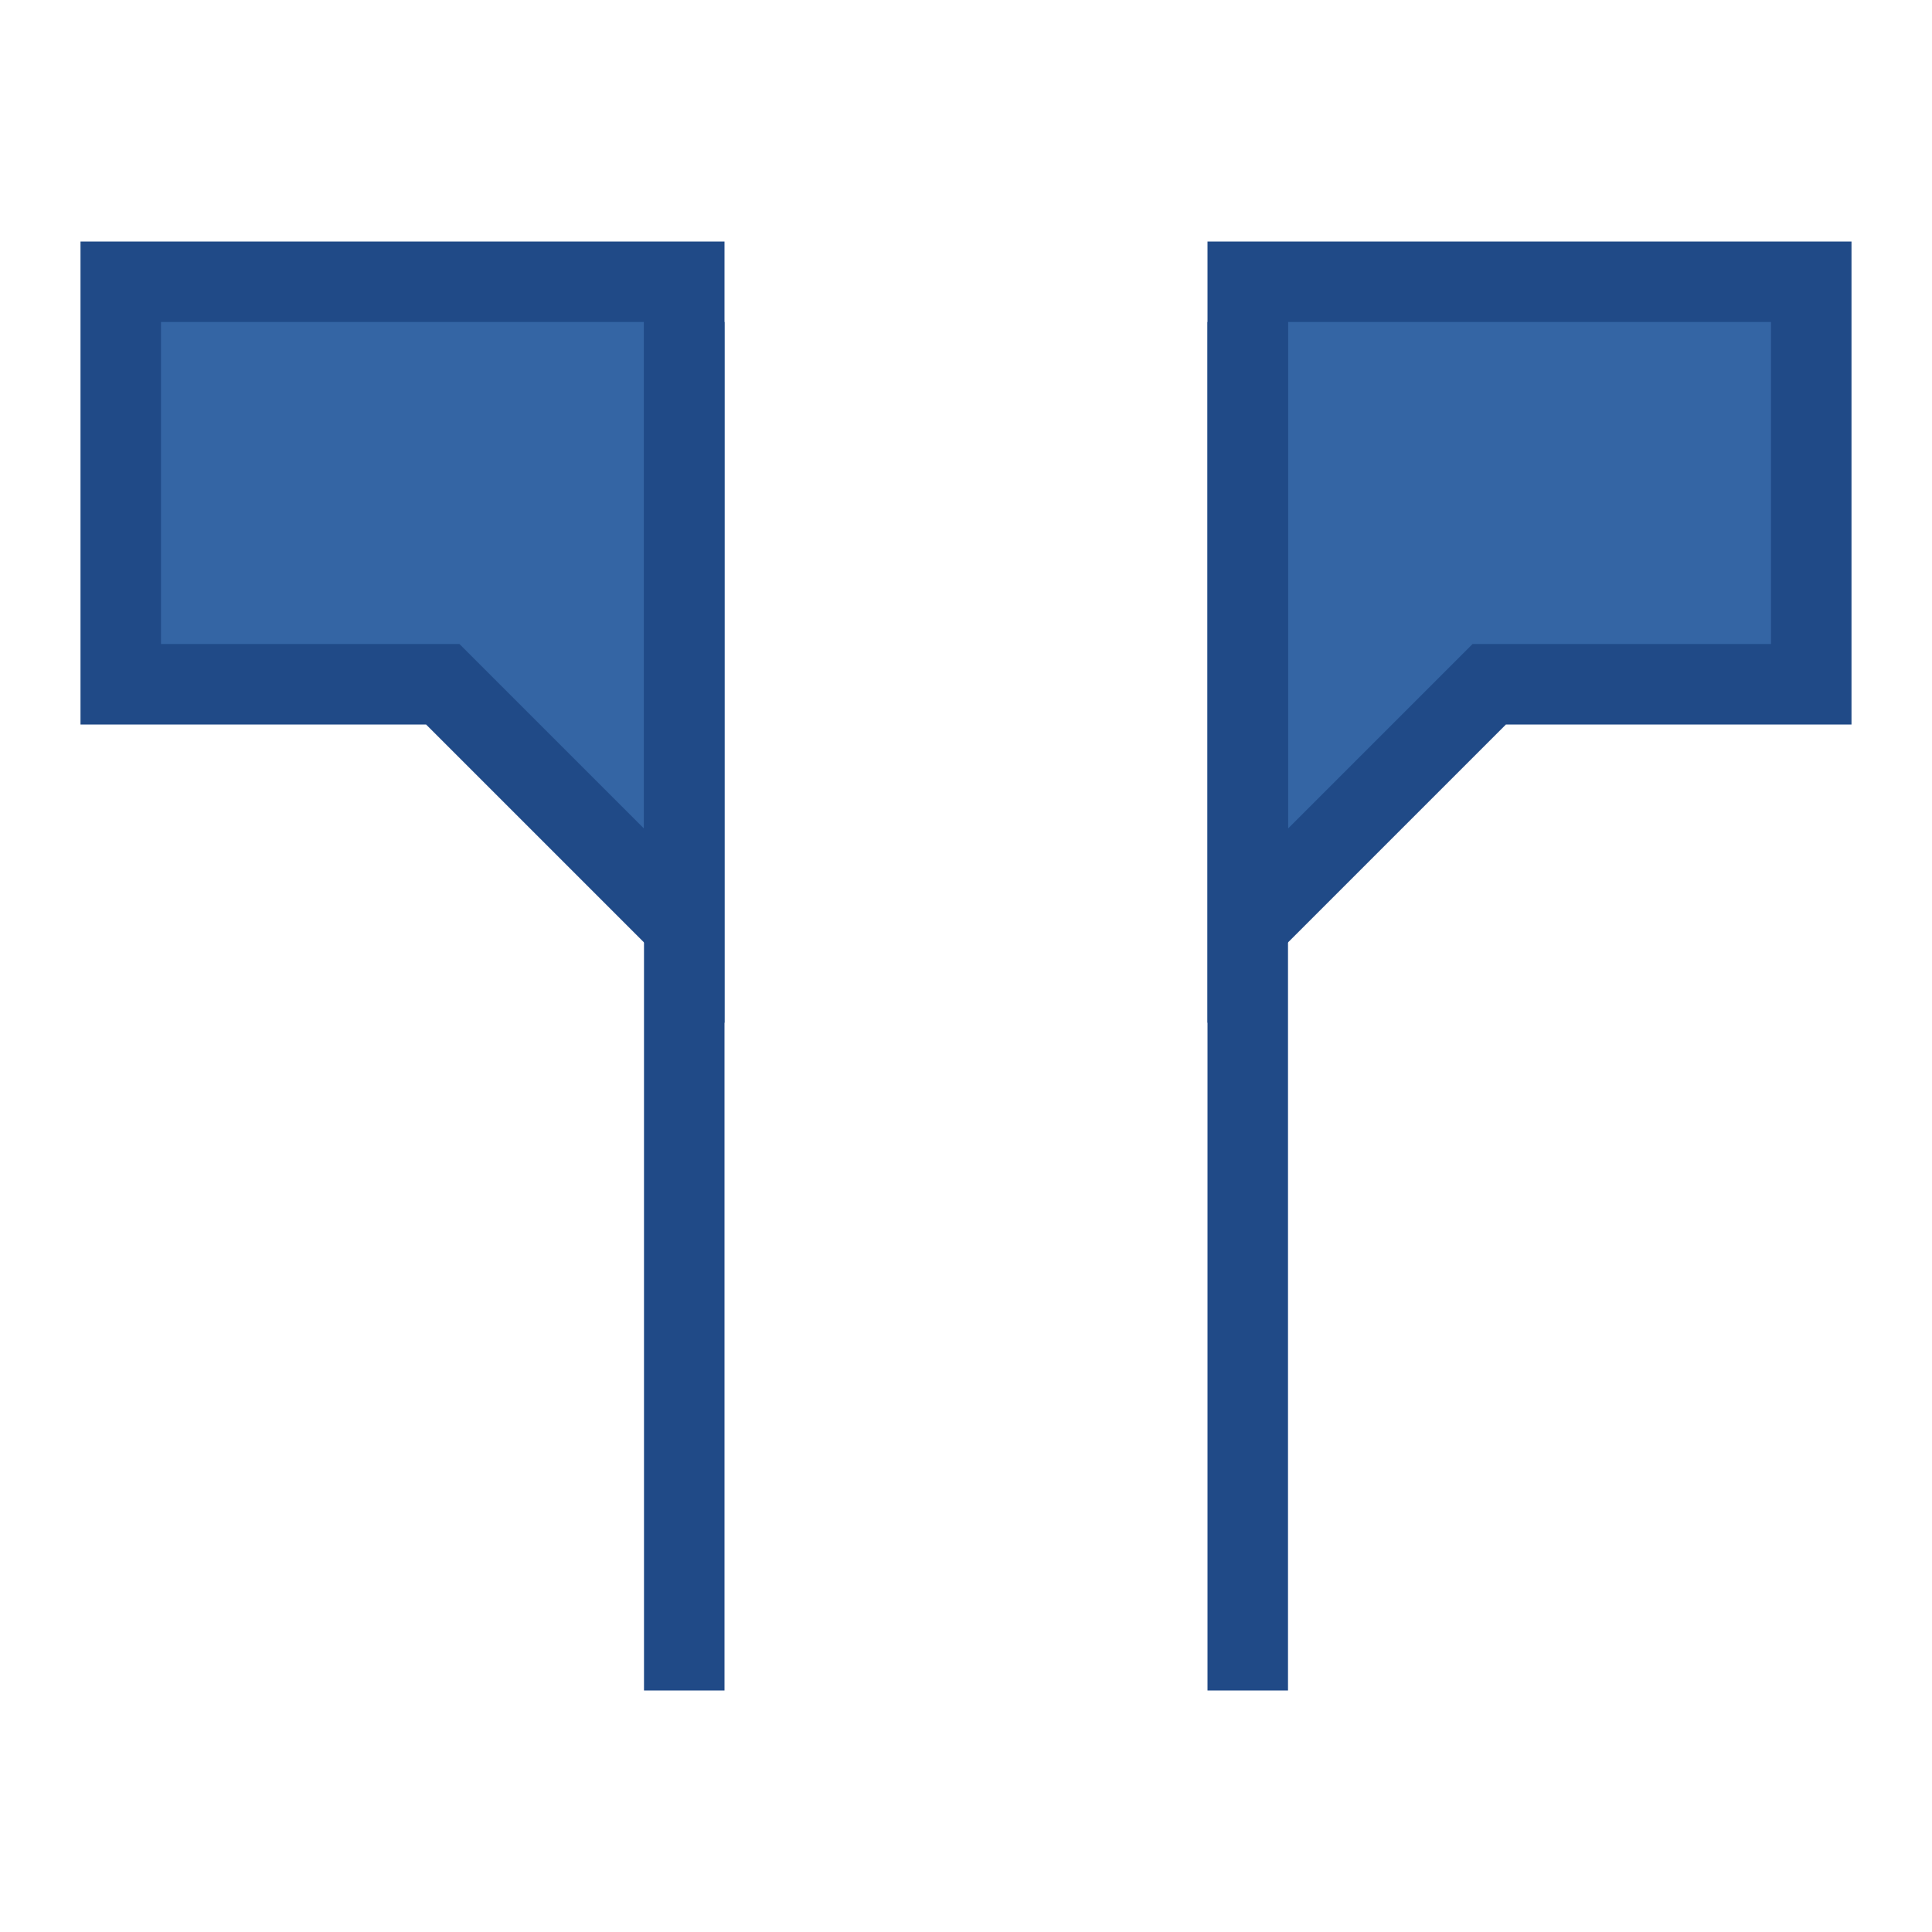
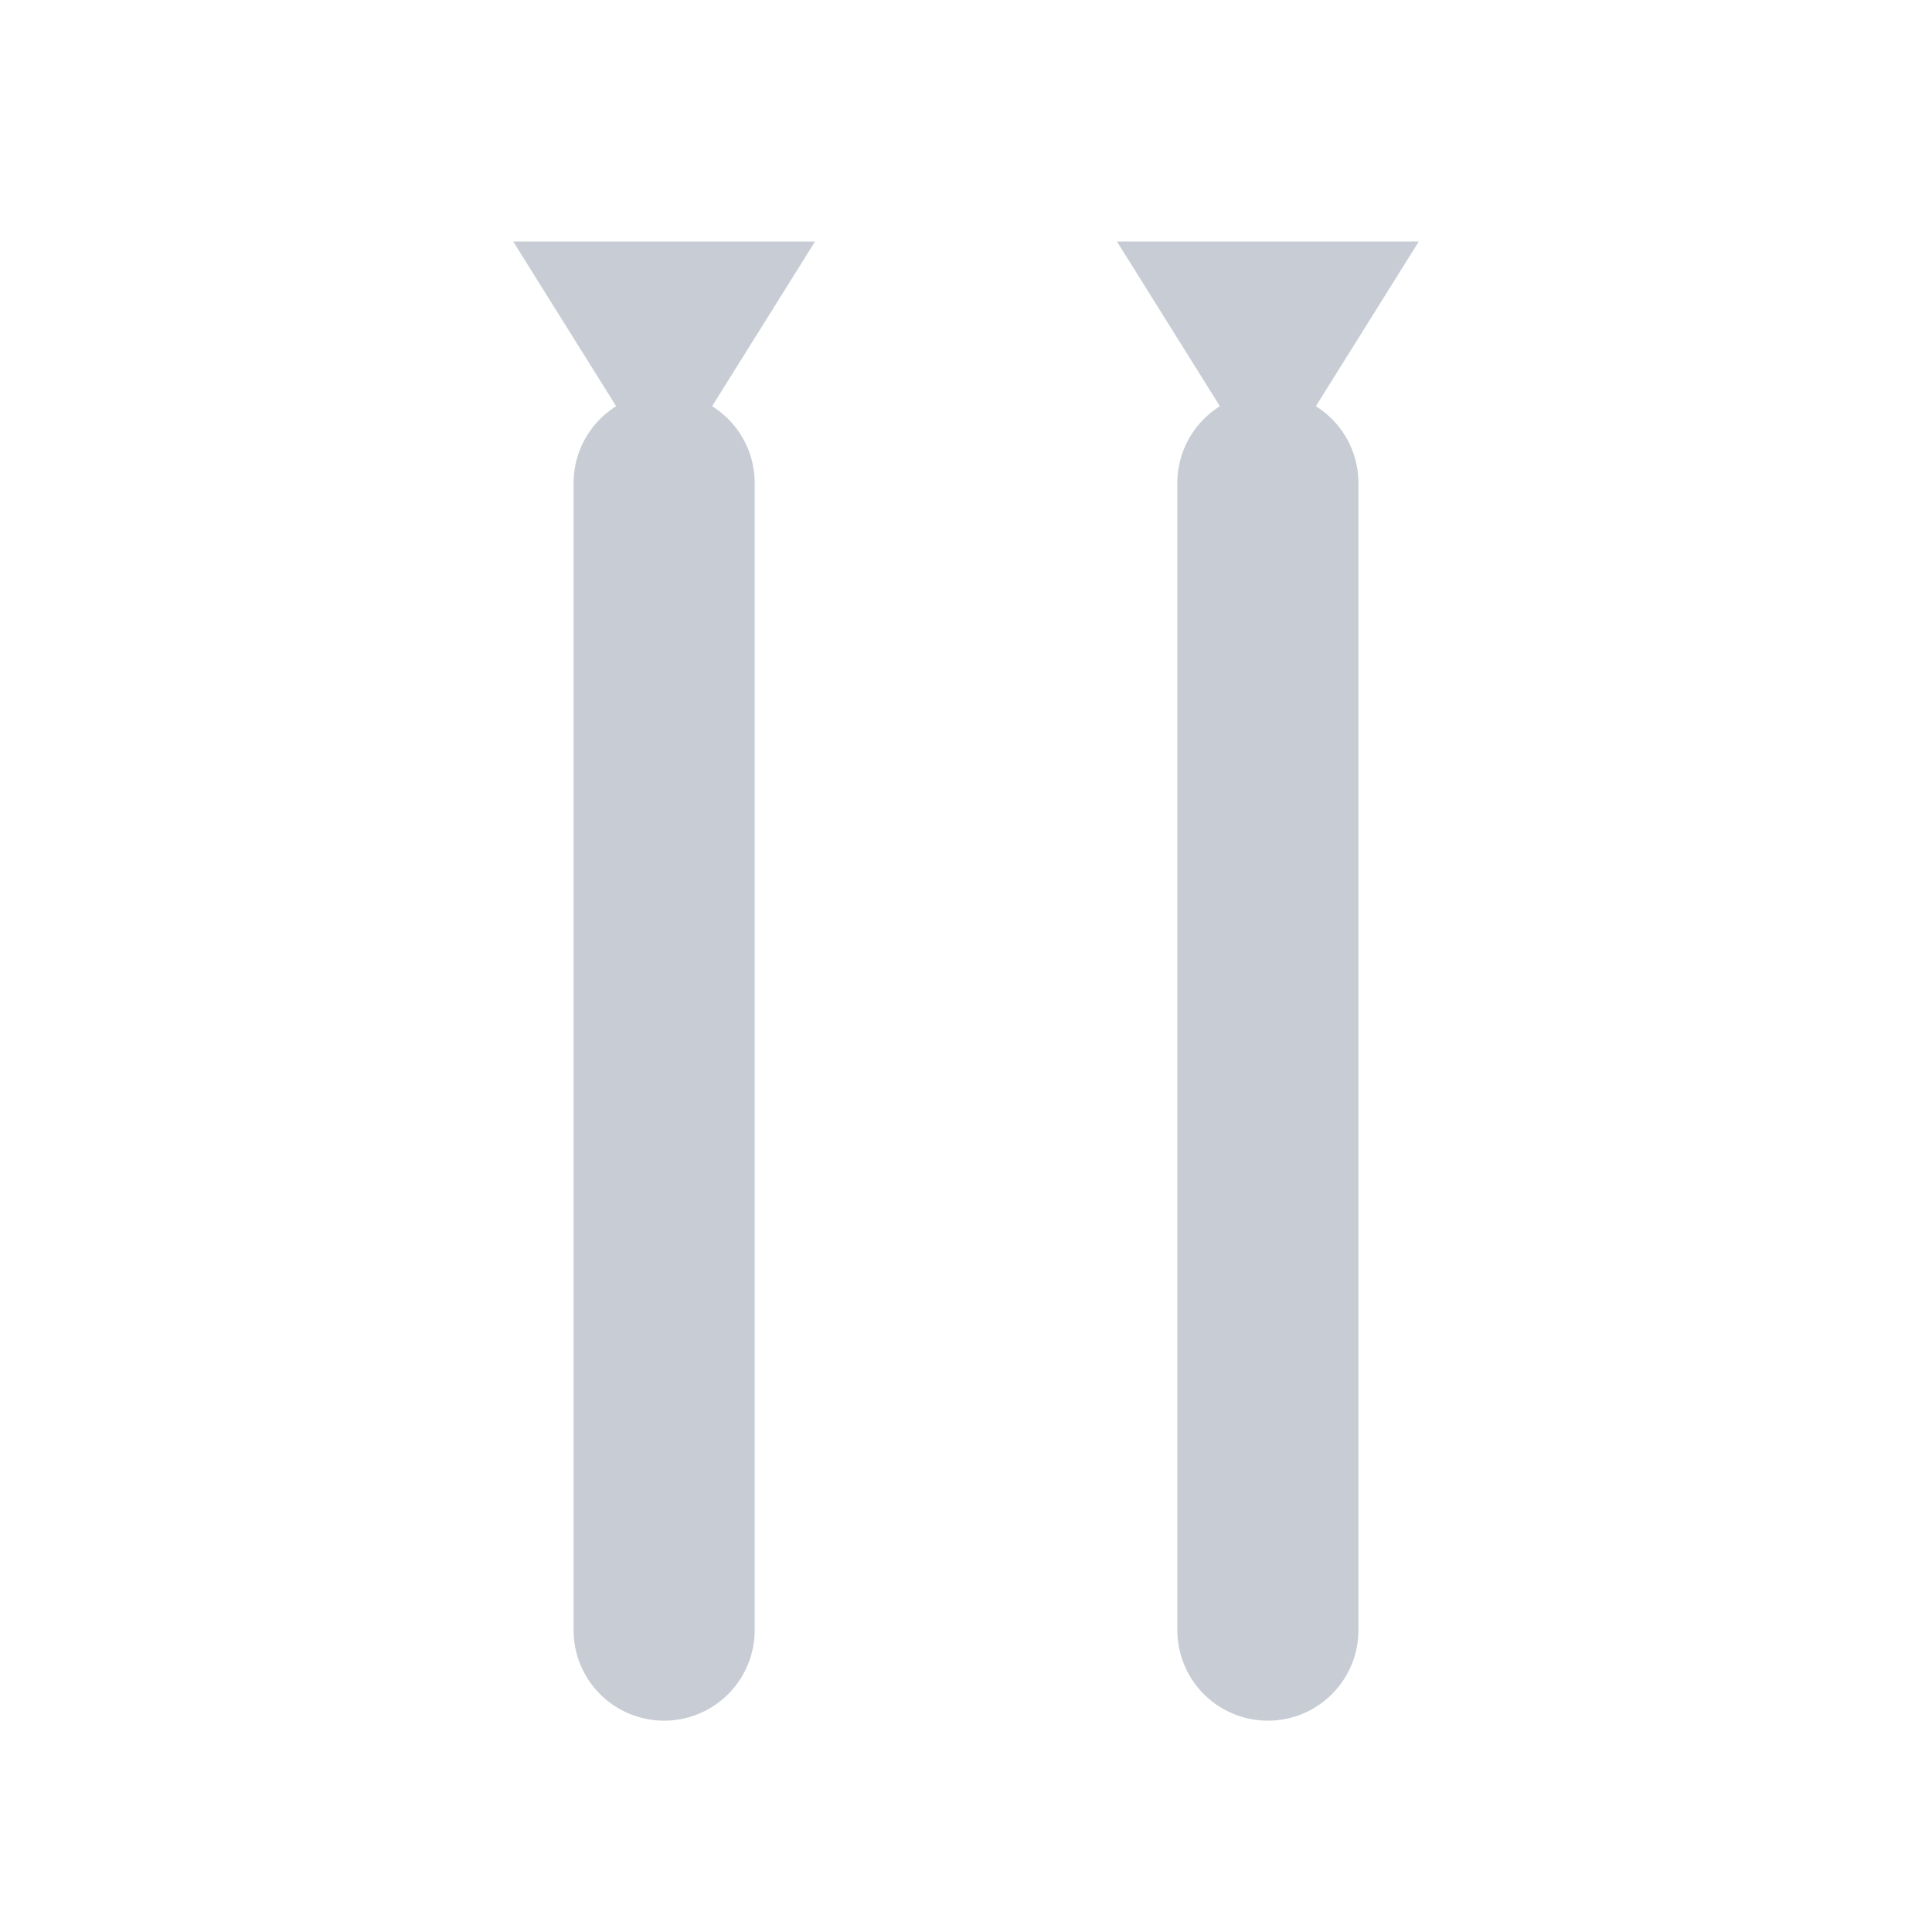
- <svg xmlns="http://www.w3.org/2000/svg" id="svg2" height="24" width="24" version="1.0">
-   <path id="path2993" d="m1.5 3.5v5h4l3 3v-8z" stroke="#204a87" stroke-width="1px" fill="#3465a4" />
-   <path id="path2995" d="m8.5 20.5v-16" stroke="#204a87" stroke-linecap="square" stroke-width="1px" fill="none" />
-   <path id="path2993-2" d="m22.5 3.5v5h-4l-3 3v-8z" stroke="#204a87" stroke-width="1px" fill="#3465a4" />
-   <path id="path2995-2" d="m15.5 20.5v-16" stroke="#204a87" stroke-linecap="square" stroke-width="1px" fill="none" />
+ <svg xmlns="http://www.w3.org/2000/svg" viewBox="0 0 16 16" fill="none" stroke="#C8CDD5" stroke-width="1.5" stroke-linecap="round" stroke-linejoin="round">
+   <path d="M5.5 4 V13.5" />
+   <path d="M10.5 4 V13.5" />
+   <path d="M4.25 2 H6.75 L5.5 4 Z" fill="#C8CDD5" stroke="none" />
+   <path d="M9.25 2 H11.75 L10.5 4 Z" fill="#C8CDD5" stroke="none" />
</svg>
